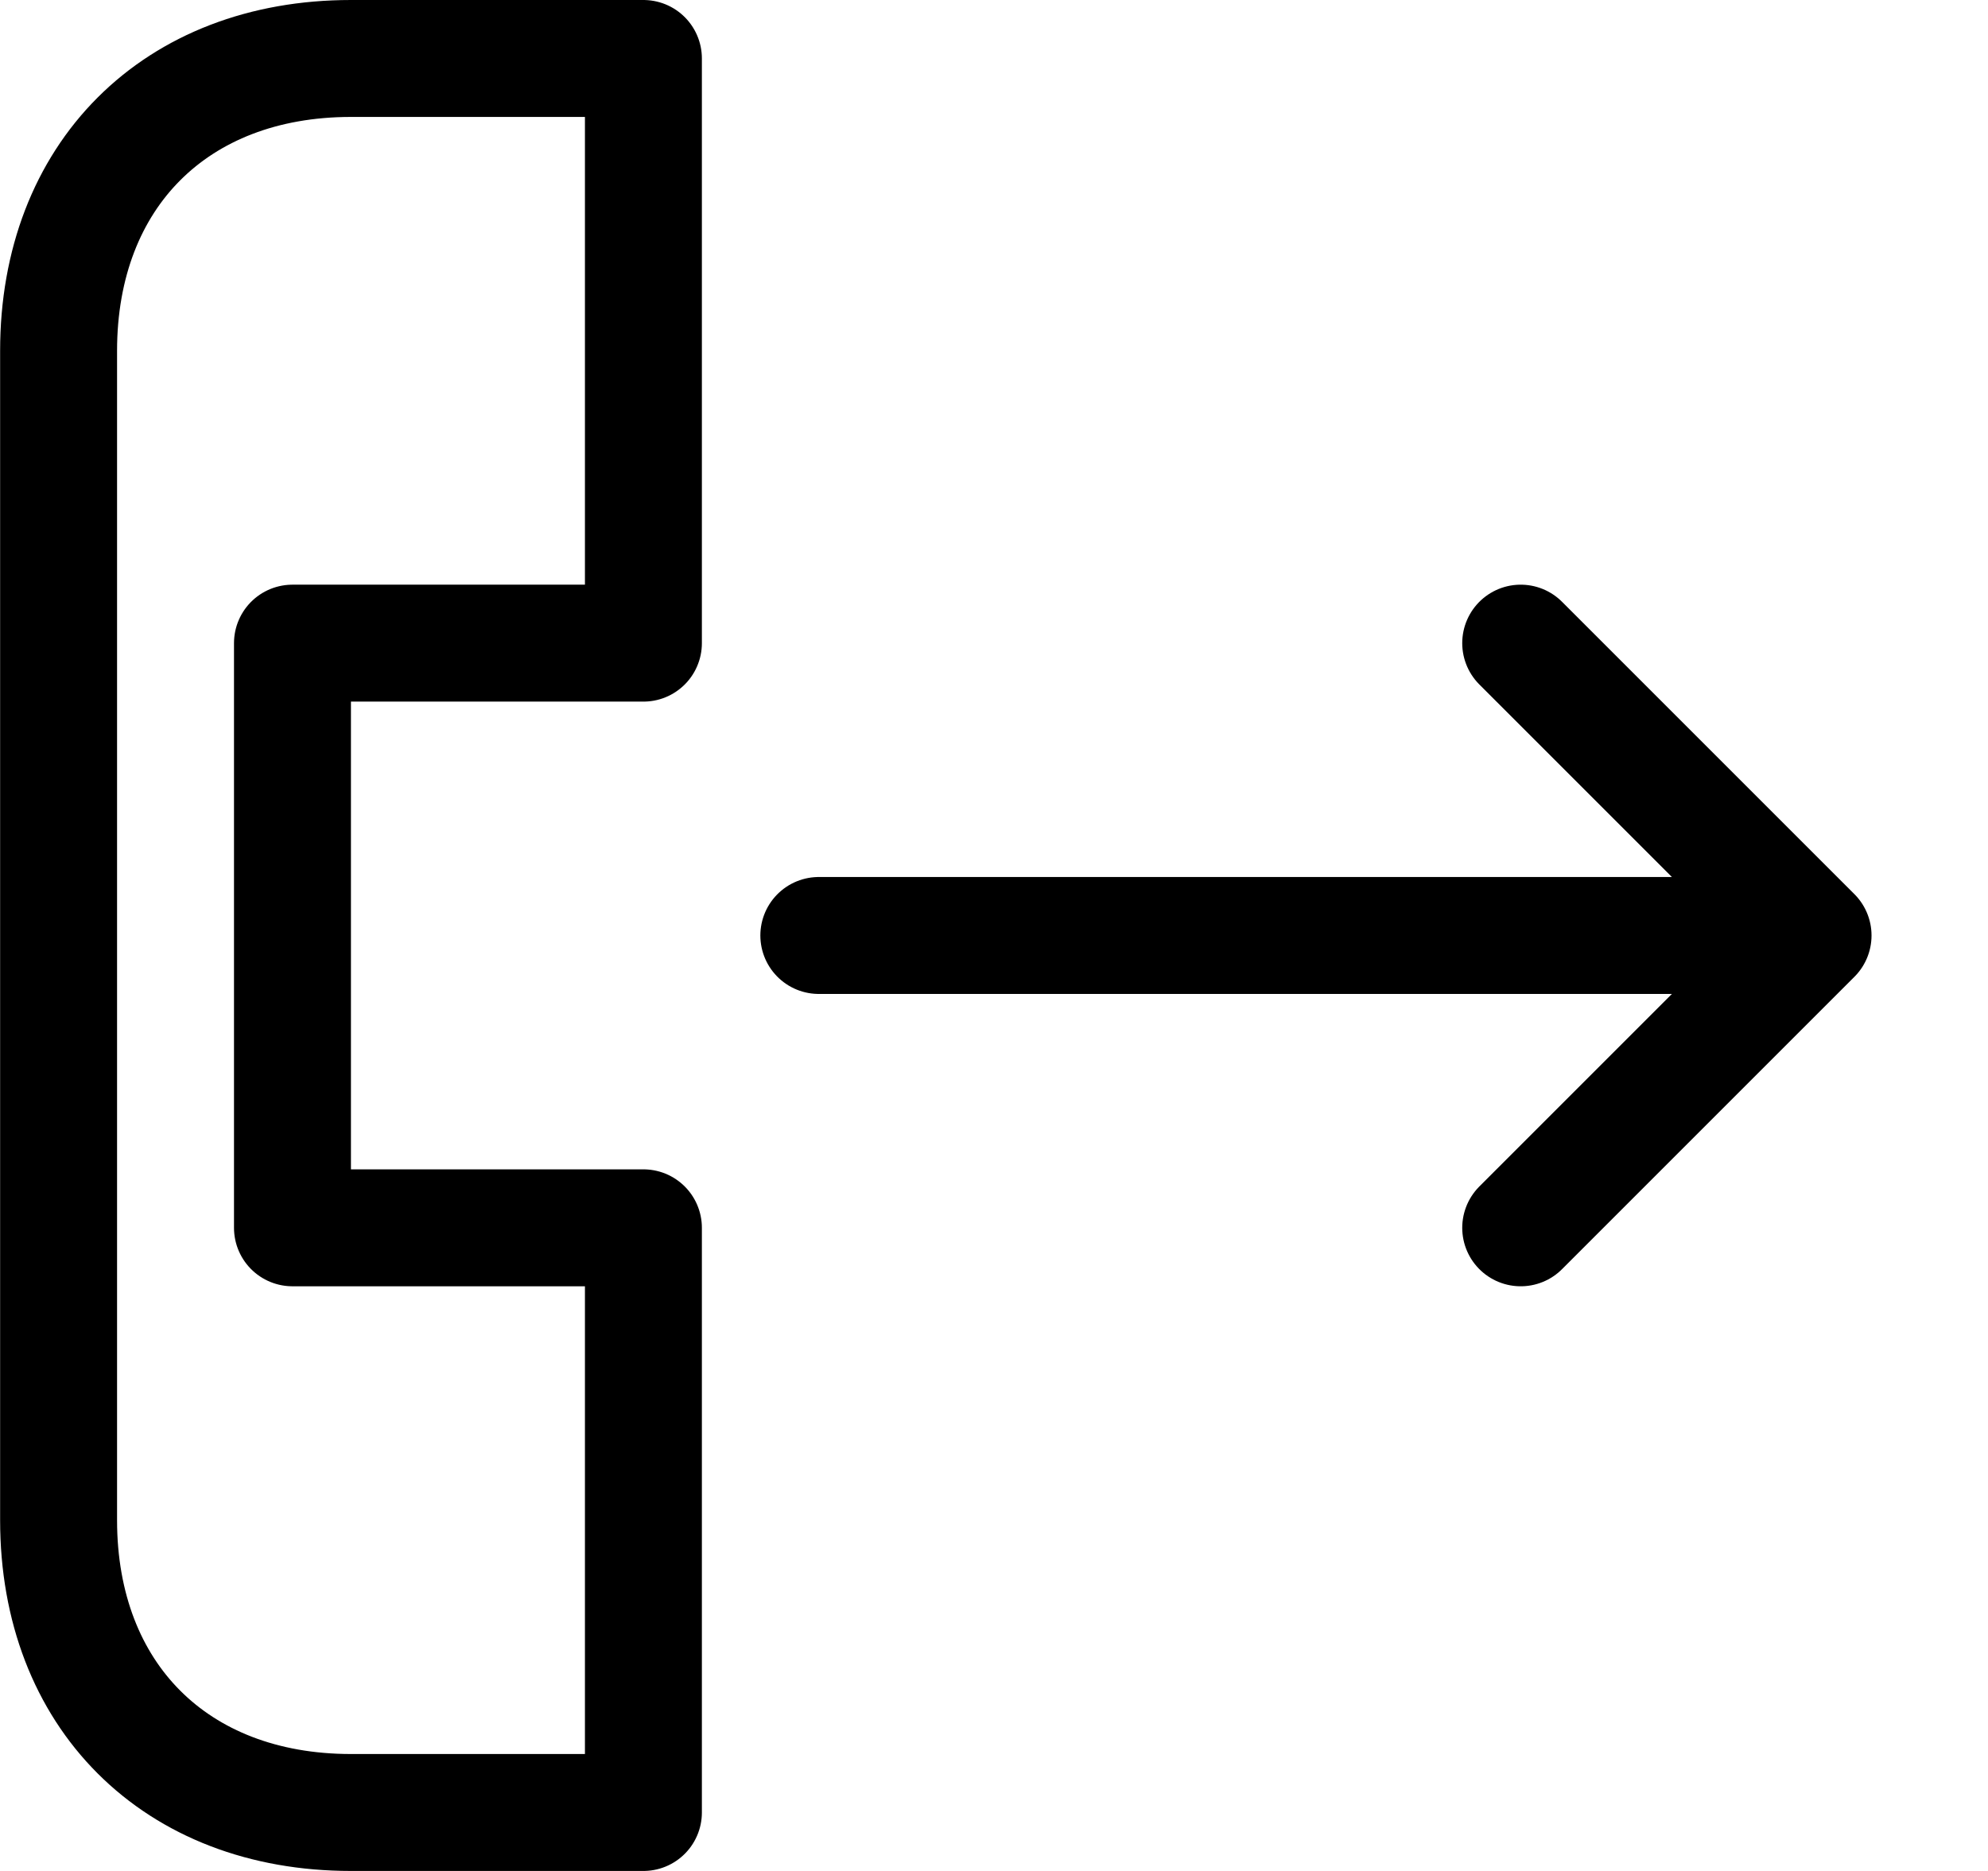
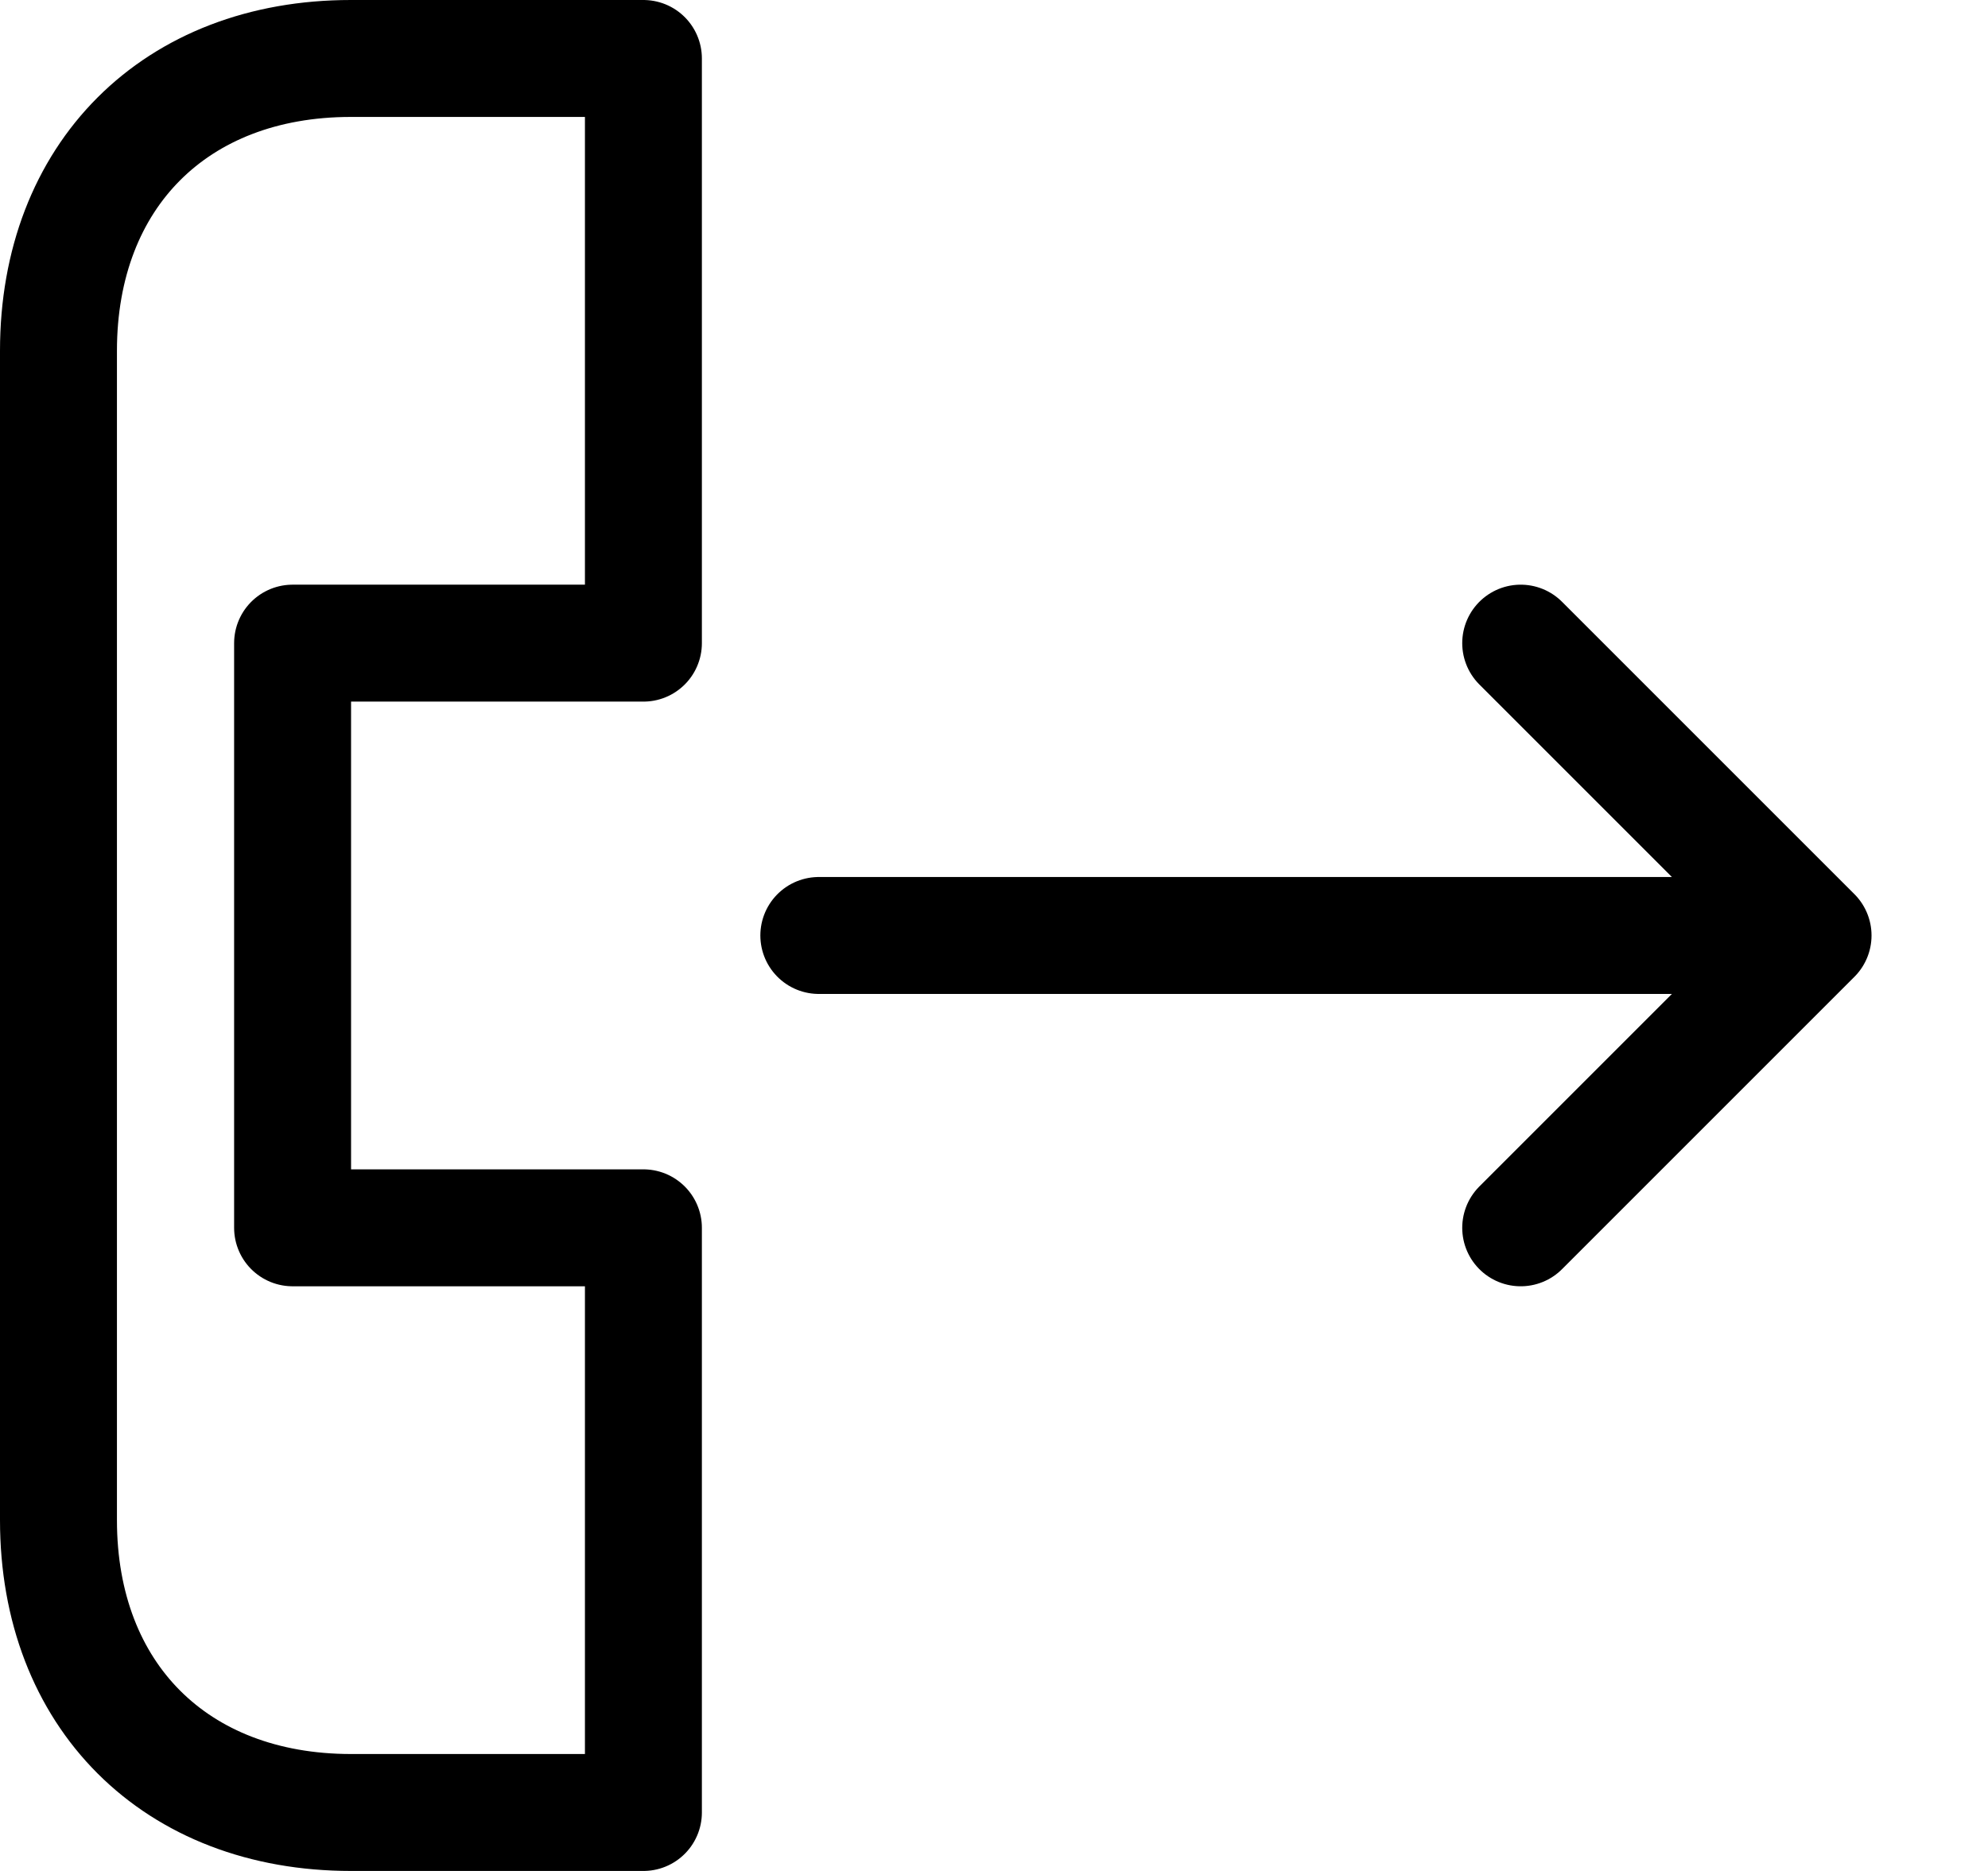
- <svg xmlns="http://www.w3.org/2000/svg" width="17" height="16" viewBox="0 0 17 16" fill="none">
-   <path d="M7.002 8H15.504M15.504 8L13.004 5.5M15.504 8L13.004 10.5M5.502 0.5V5.5H2.501V10.5H5.502V15.5H3.001C1.501 15.5 0.501 14.5 0.501 13V3C0.501 1.5 1.501 0.5 3.001 0.5H5.502Z" stroke="black" stroke-linecap="round" stroke-linejoin="round" />
+ <svg xmlns="http://www.w3.org/2000/svg" width="17" height="16" fill="none">
+   <path d="M7.002 8h8.502m0 0-2.5-2.5m2.5 2.5-2.5 2.5M5.502.5v5h-3v5h3v5h-2.5C1.5 15.5.5 14.5.5 13V3C.5 1.5 1.5.5 3 .5h2.5Z" stroke="#000" stroke-linecap="round" stroke-linejoin="round" />
</svg>
